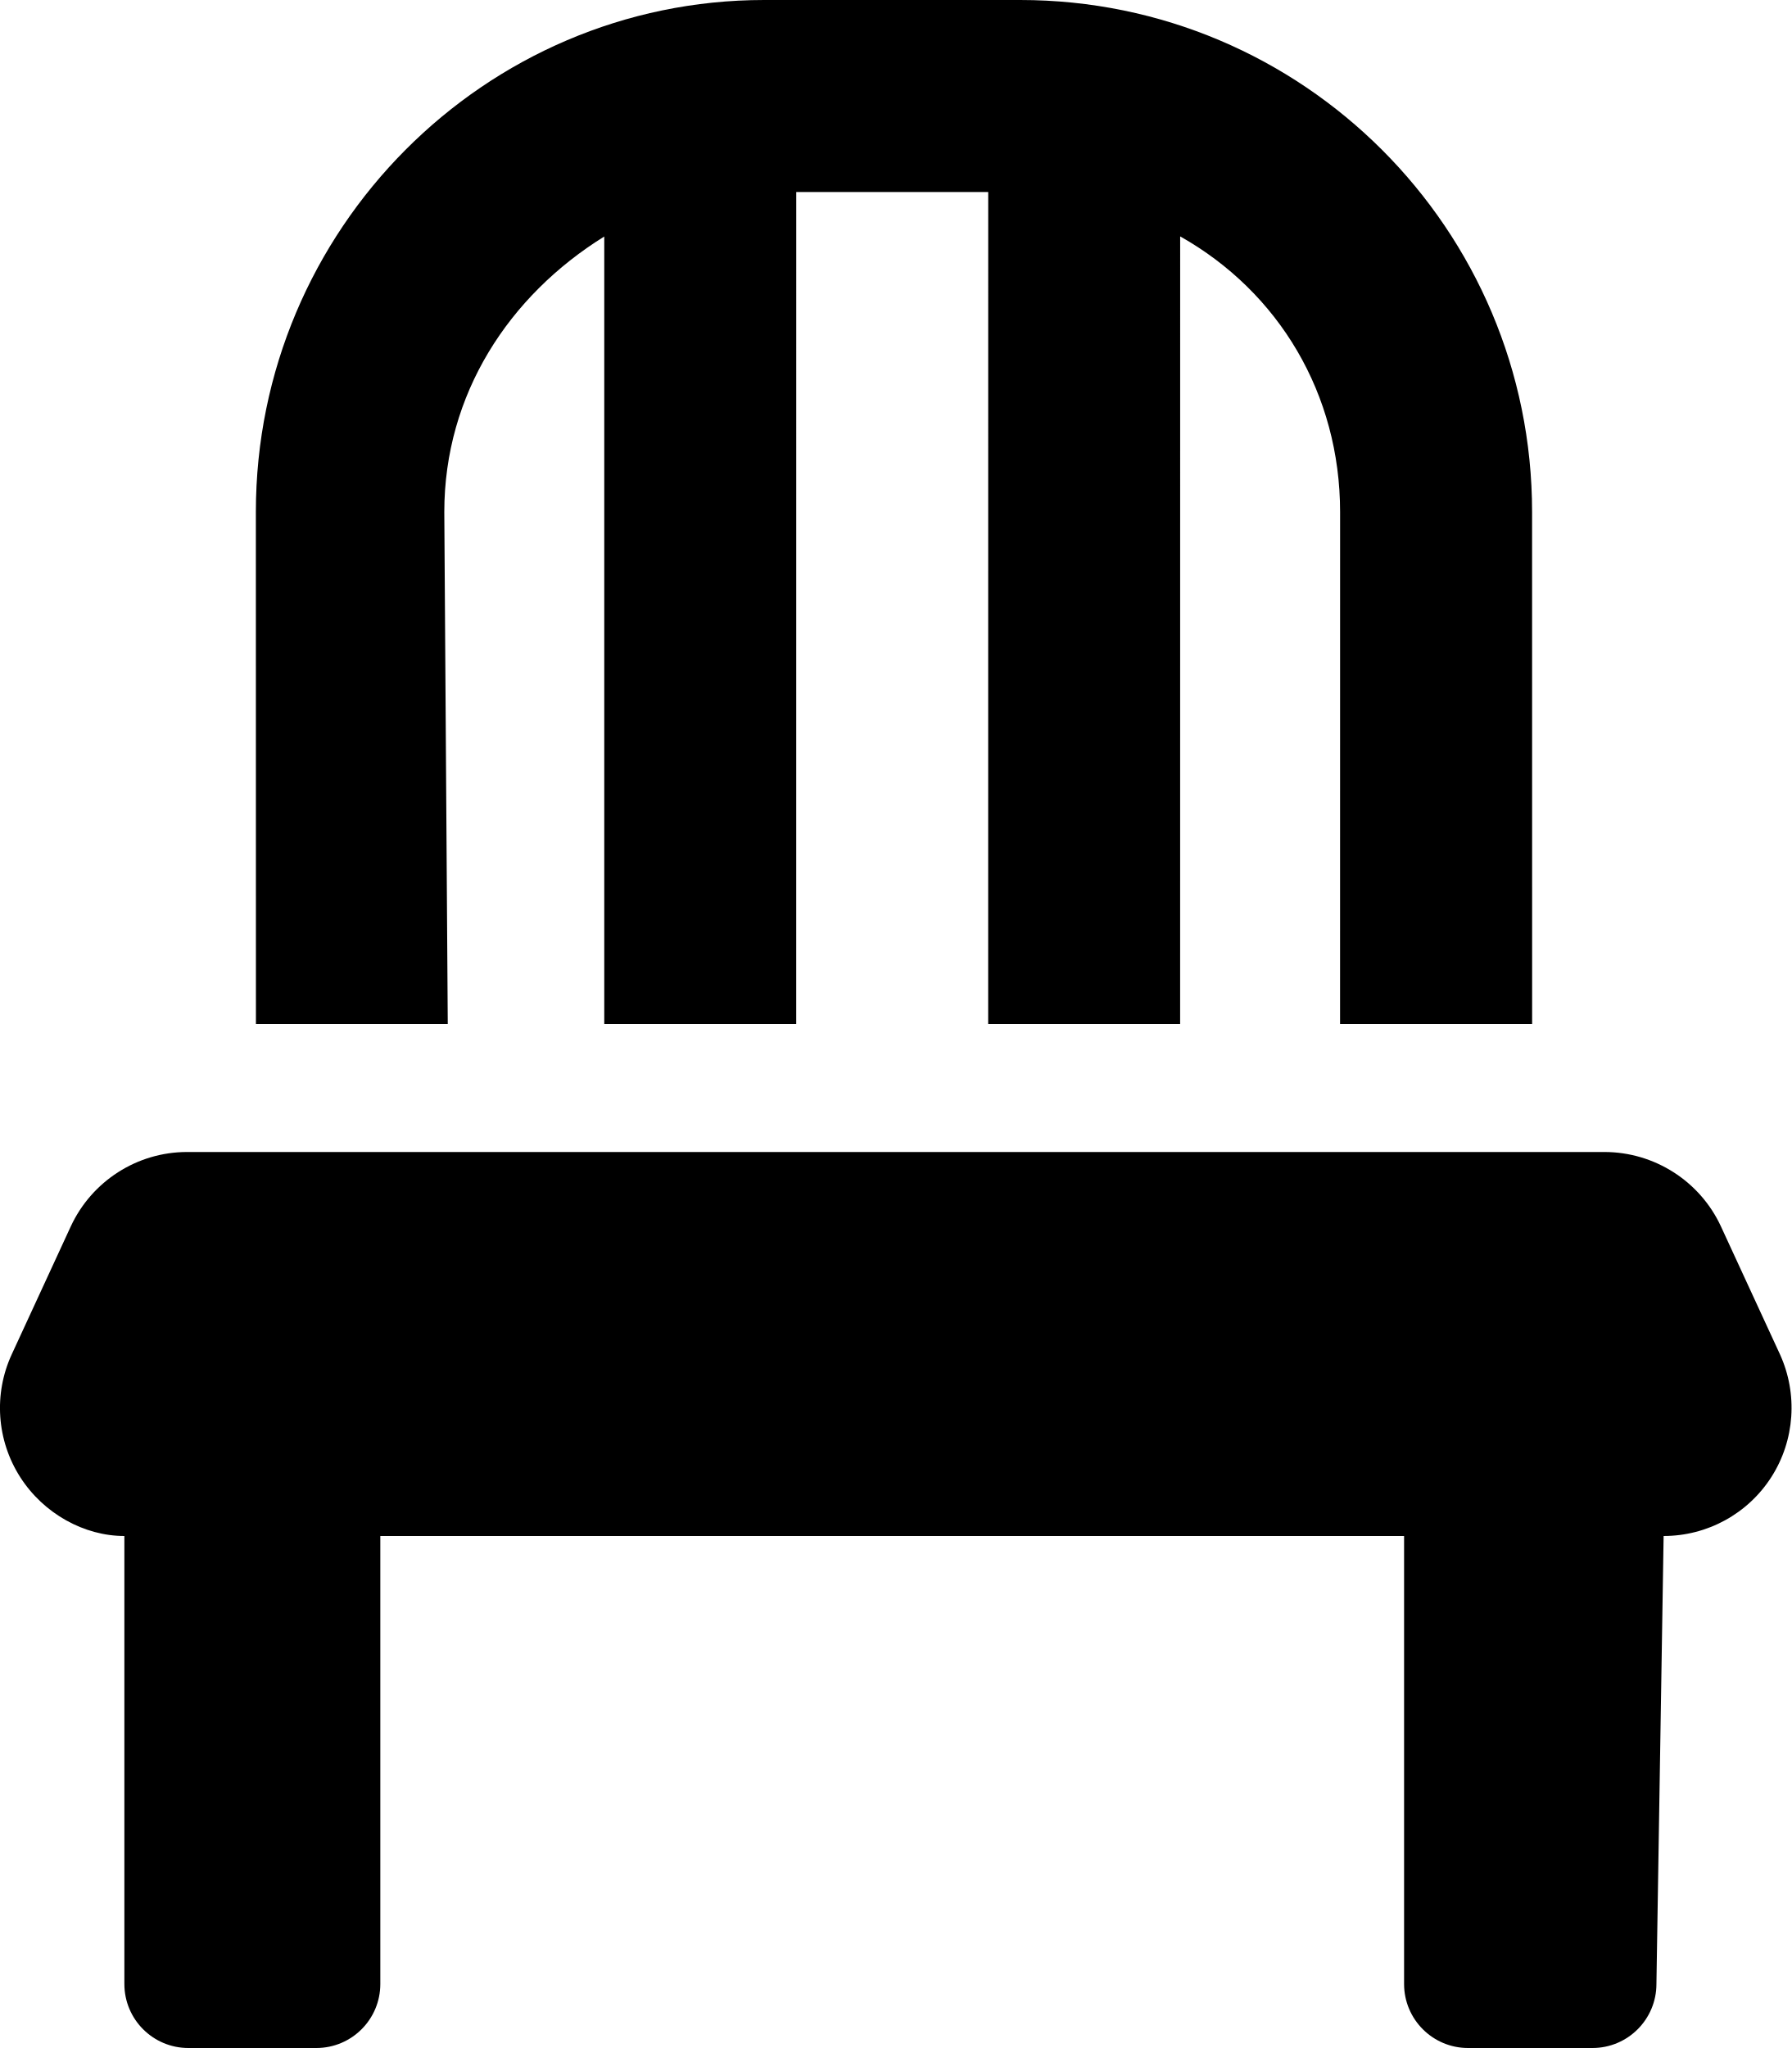
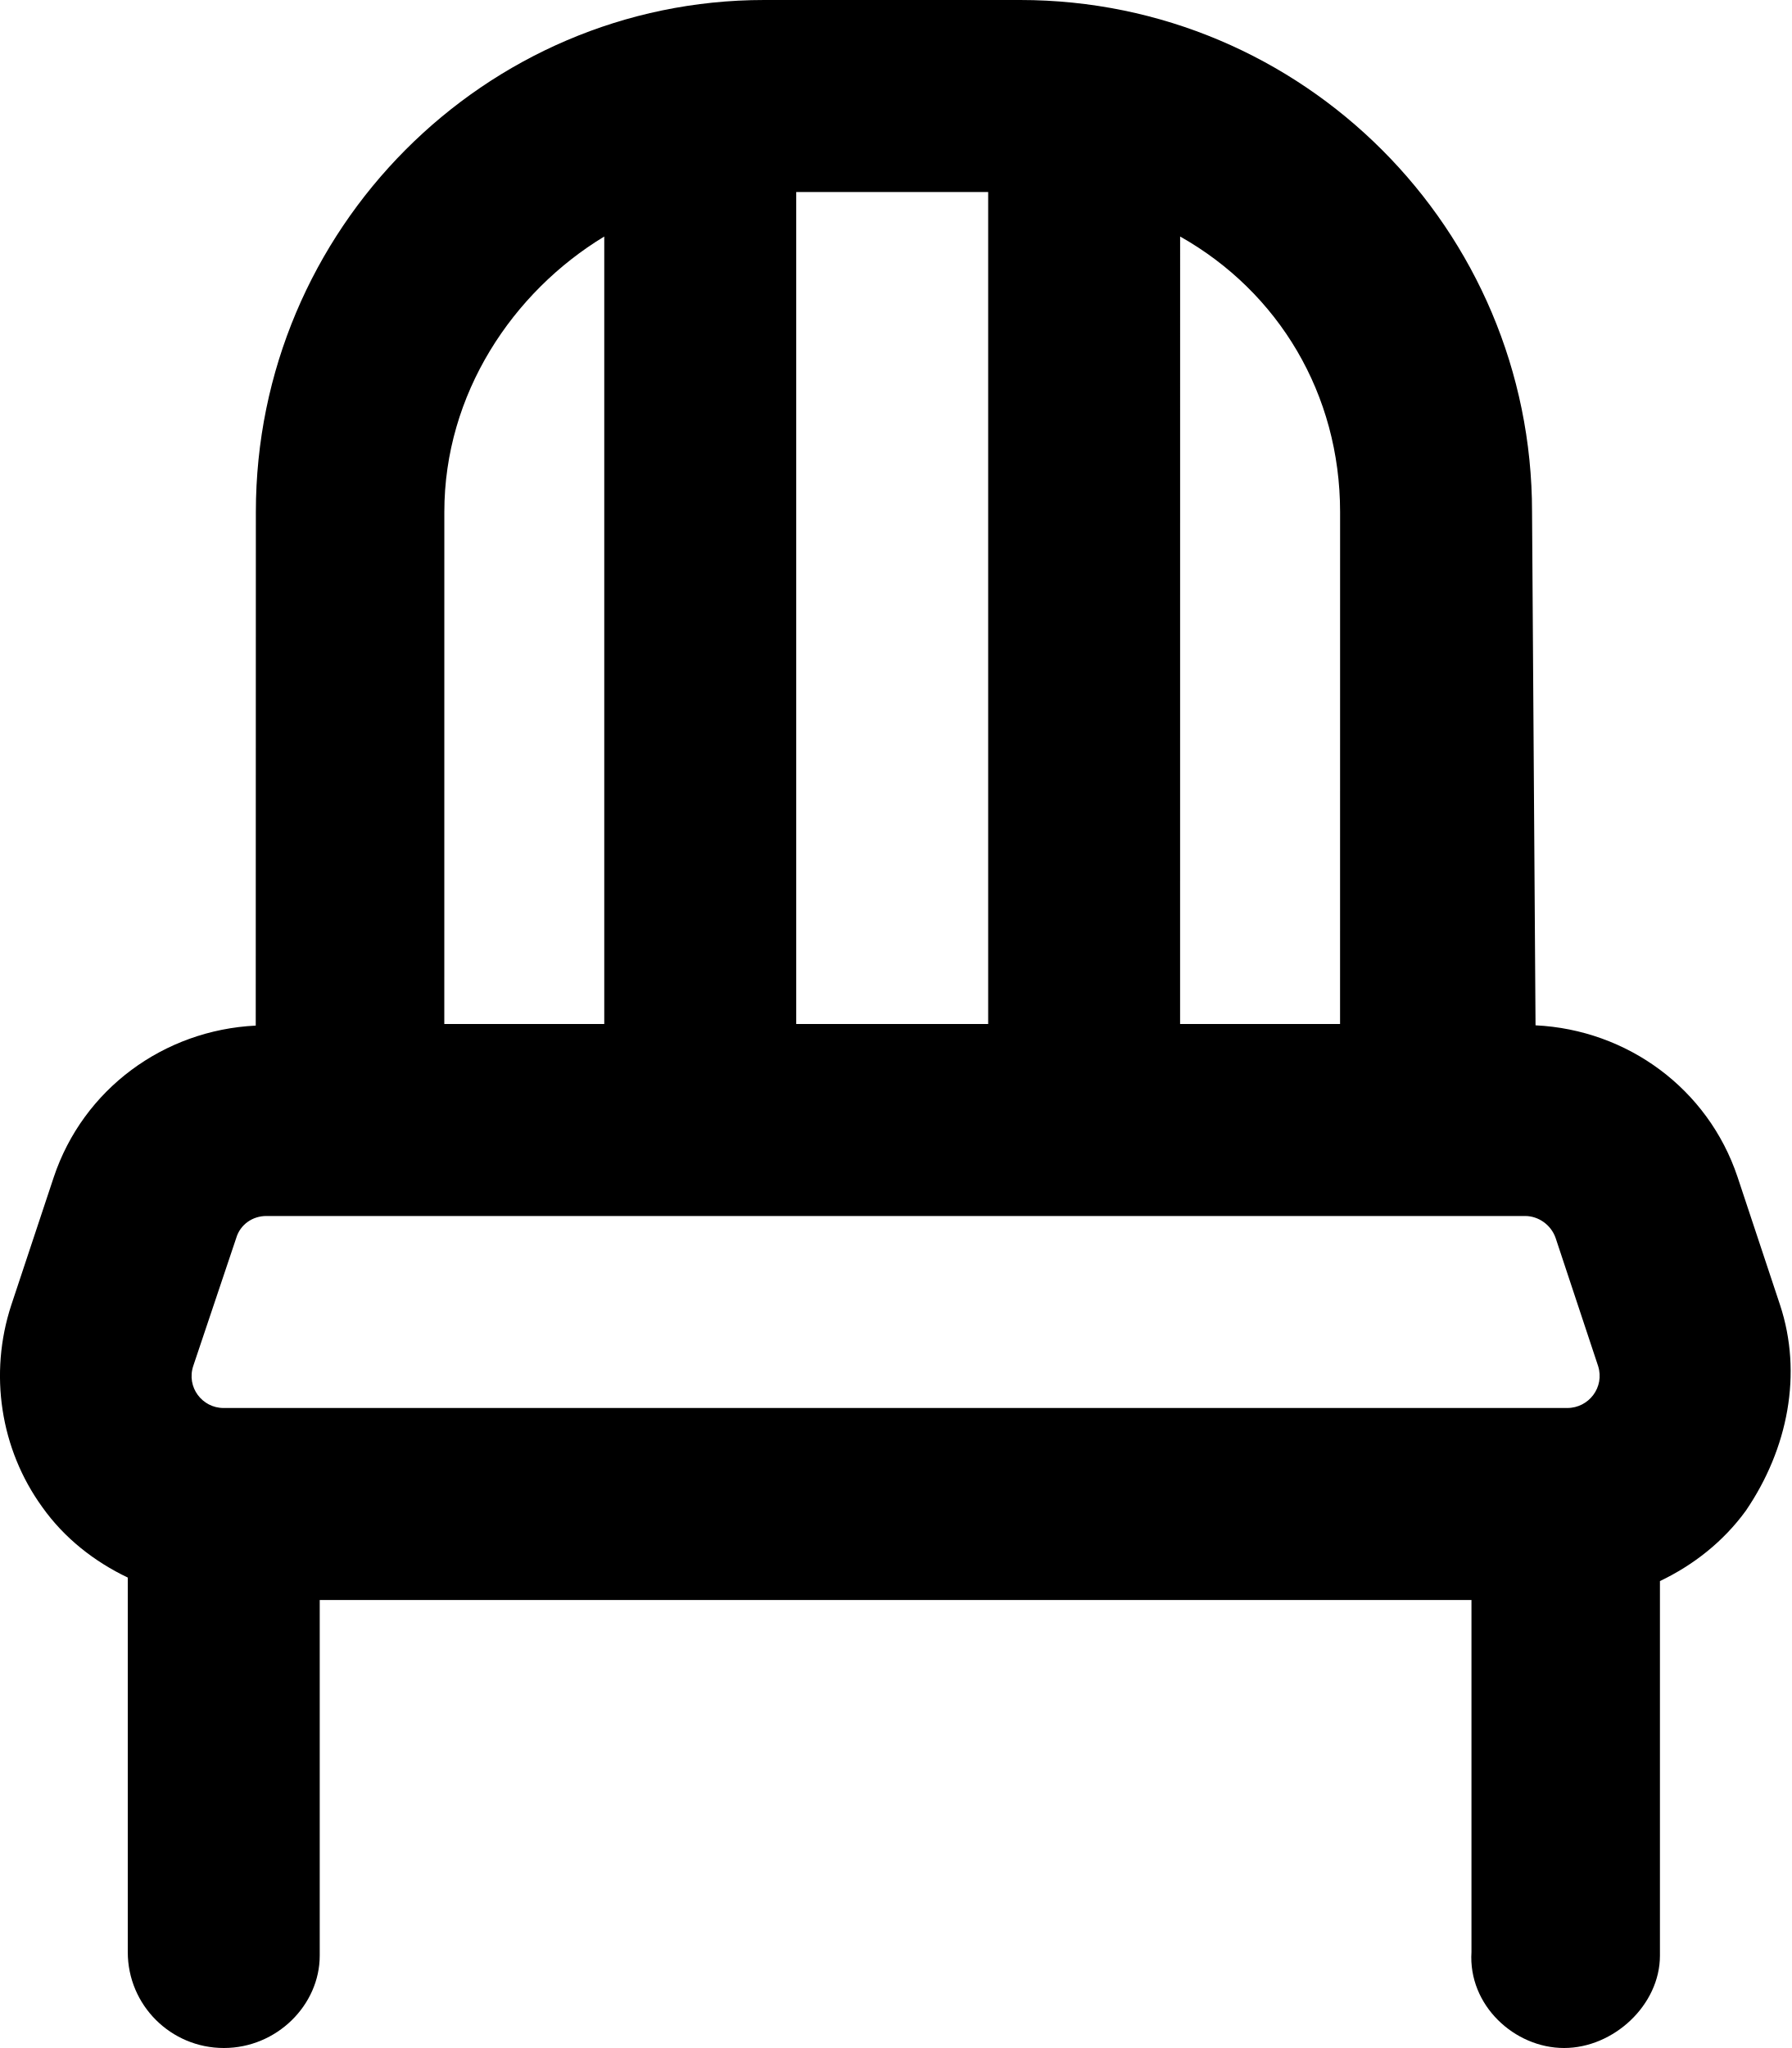
- <svg xmlns="http://www.w3.org/2000/svg" aria-hidden="true" focusable="false" data-prefix="fas" data-icon="chair" class="svg-inline--fa fa-chair fa-w-14" role="img" viewBox="0 0 448 512">
-   <path fill="currentColor" d="M445.1 338.6l-14.77-32C425.1 295.3 413.7 288 401.2 288H46.76C34.28 288 22.94 295.3 17.7 306.6l-14.77 32c-4.563 9.906-3.766 21.47 2.109 30.66S21.09 384 31.1 384l.001 112c0 8.836 7.164 16 16 16h32c8.838 0 16-7.164 16-16V384h256v112c0 8.836 7.164 16 16 16h31.1c8.838 0 16-7.164 16-16L416 384c10.91 0 21.08-5.562 26.95-14.75S449.6 348.5 445.1 338.6zM111.1 128c0-29.48 16.2-54.1 40-68.87L151.1 256h48l.009-208h48L247.1 256h48l.009-196.9C319.8 73 335.1 98.52 335.1 128l-.009 128h48.03l-.012-128c0-70.69-57.31-128-128-128H191.1C121.3 0 63.98 57.31 63.98 128l.016 128h47.97L111.1 128z" />
+ <svg xmlns="http://www.w3.org/2000/svg" aria-hidden="true" focusable="false" data-prefix="far" data-icon="chair" class="svg-inline--fa fa-chair fa-w-14" role="img" viewBox="0 0 448 512">
+   <path fill="currentColor" d="M445.1 326.2l-10.63-32c-7.375-22-27.5-36.75-50.5-37.87L383.1 128c0-70.69-57.31-128-128-128H191.1C121.3 0 63.98 57.31 63.98 128L63.95 256.4c-23 1.125-43.13 15.87-50.5 37.87l-10.63 32c-5.625 17.13-2.75 36 7.75 50.5c5.5 7.75 13 13.62 21.38 17.62v93.63C31.95 501.3 42.72 512 55.97 512s23.98-10.75 23.98-23.1V400h288v88C367.1 501.3 378.7 512 391.1 512s23.98-10.75 23.98-23.1v-93.63c8.375-4 15.88-9.875 21.5-17.62C447.1 362.2 450.8 343.4 445.1 326.2zM295.1 59.13C319.7 73 335.1 98.5 335.1 128l-.009 128h-40L295.1 59.13zM199.1 48h48L247.1 256H199.1L199.1 48zM151.1 59.13L151.1 256H111.1l.009-128C111.1 98.5 128.2 73 151.1 59.13zM48.32 341.5l10.75-32C60.07 306.1 63.2 304 66.57 304h314.8c3.375 0 6.5 2.25 7.625 5.5l10.62 32C401.3 346.8 397.3 352 391.9 352h-336C50.57 352 46.57 346.8 48.32 341.5z" />
</svg>
